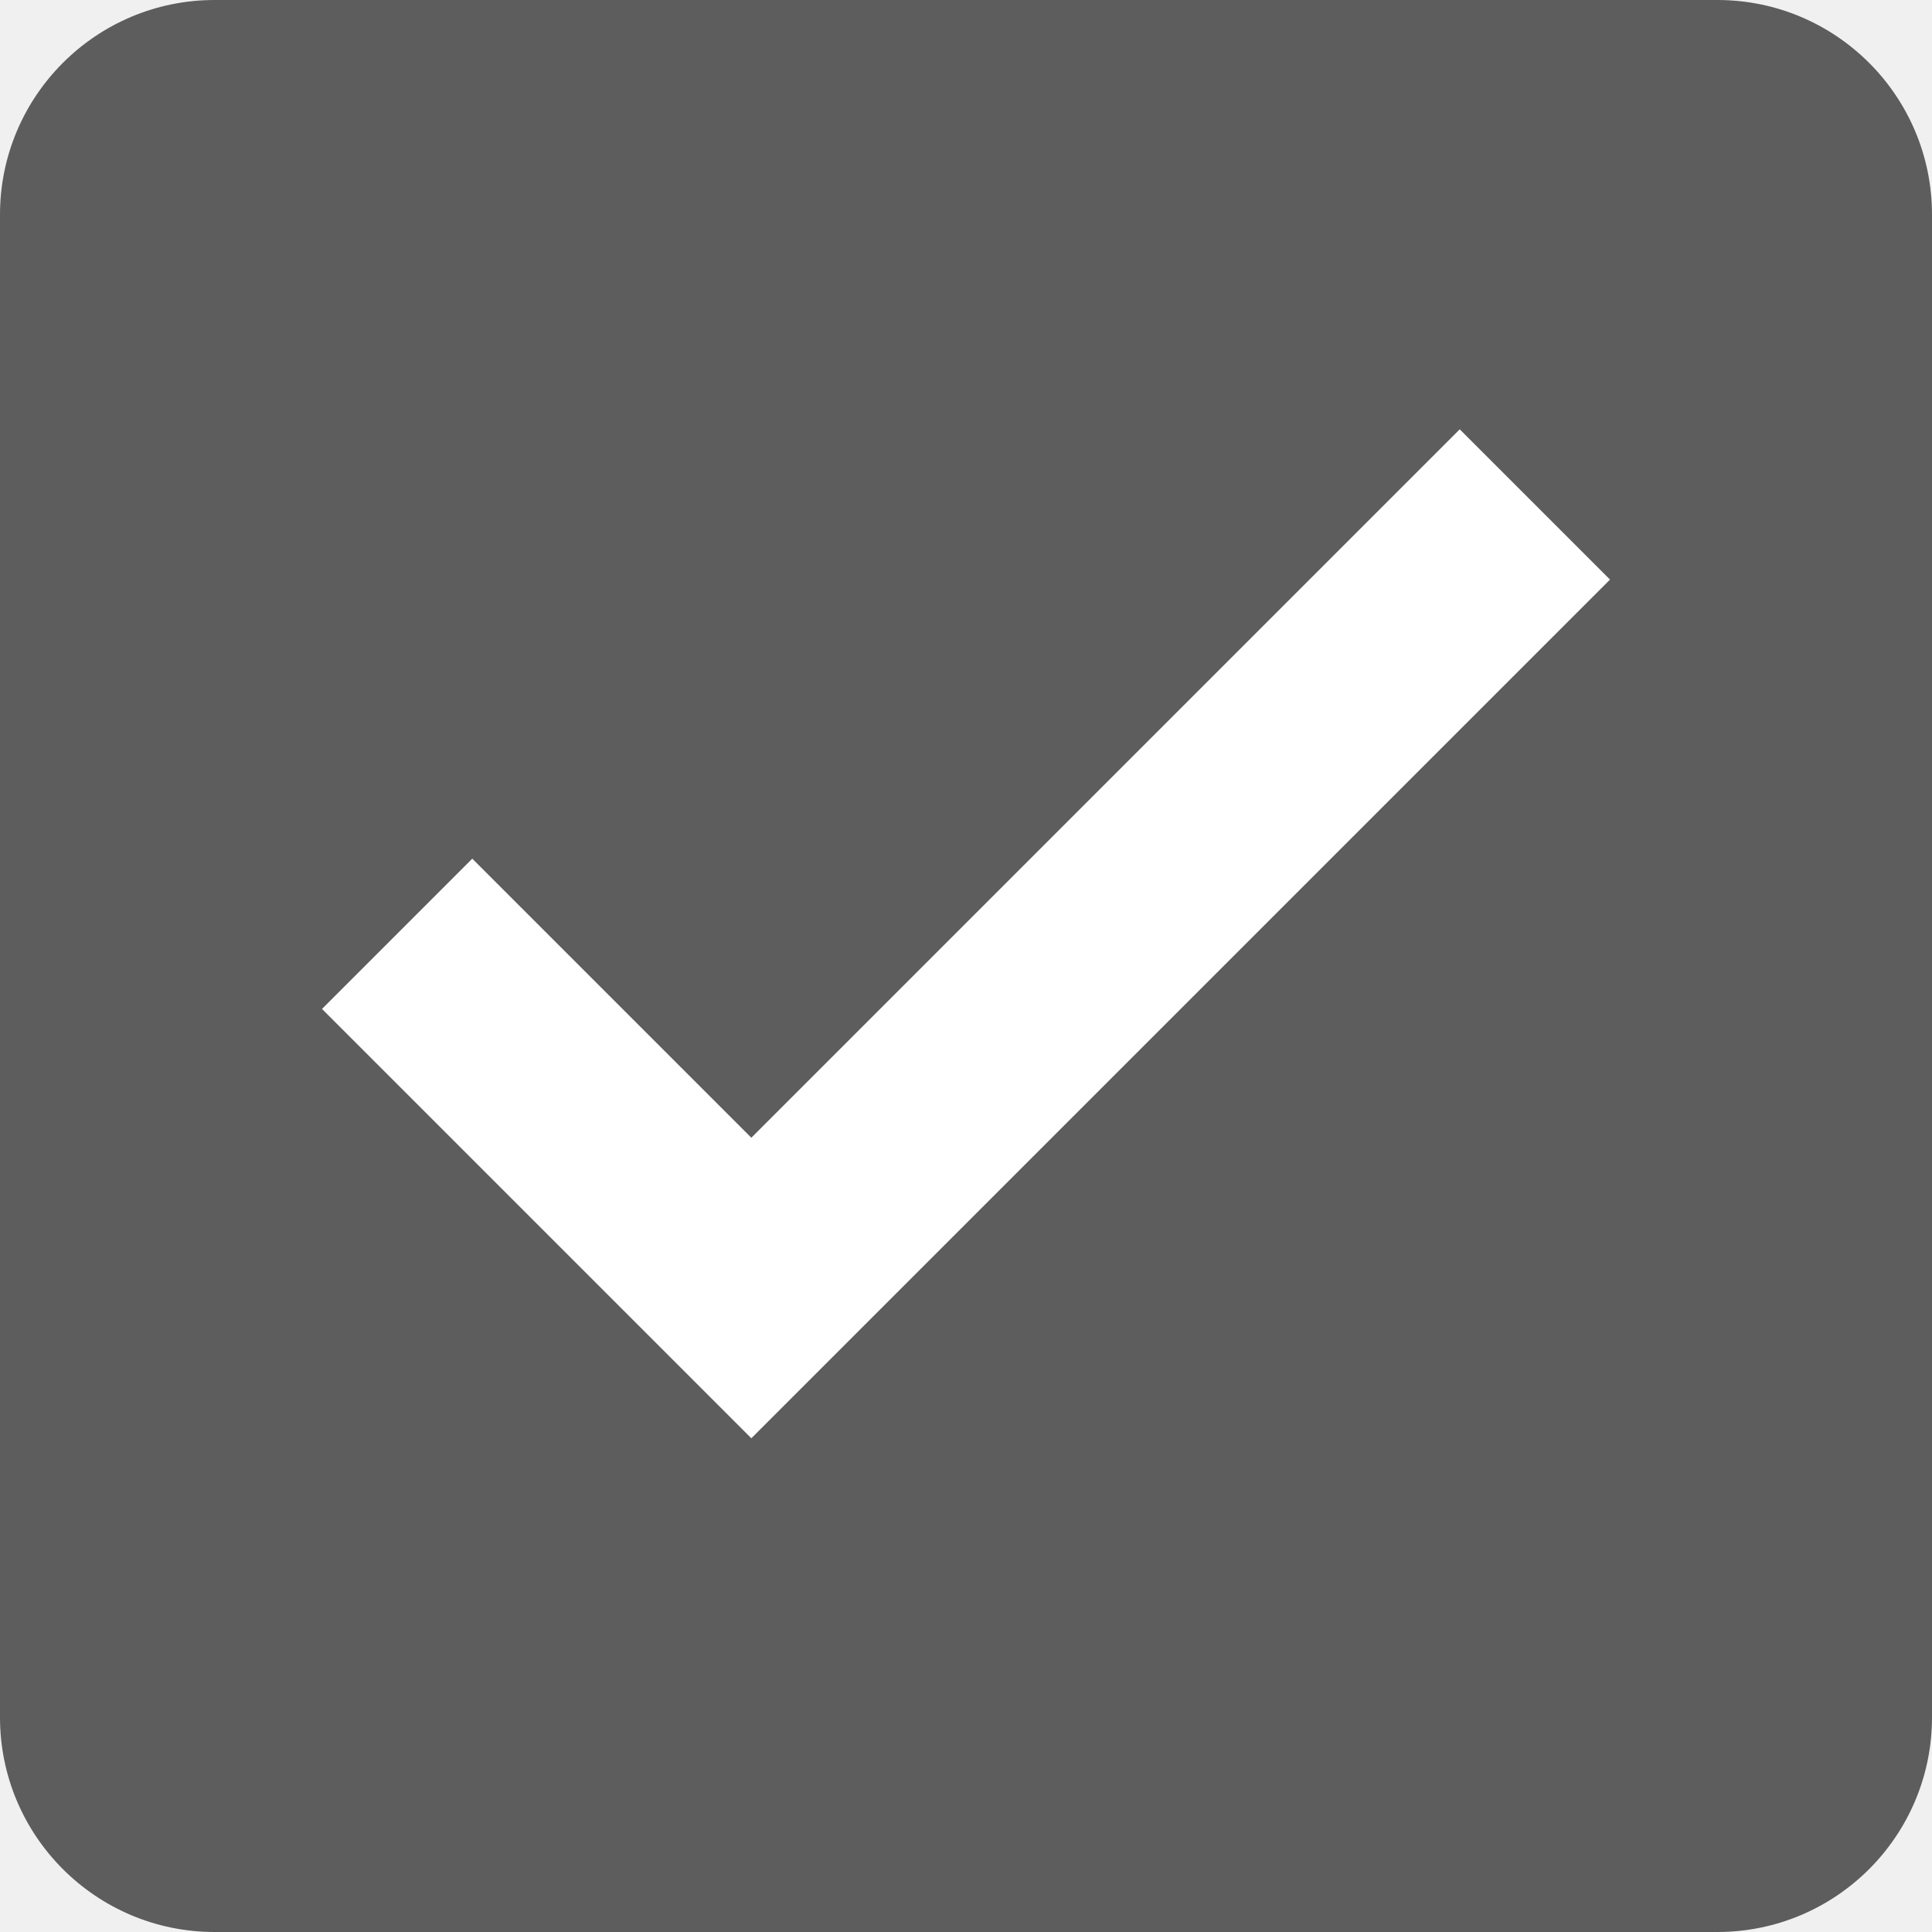
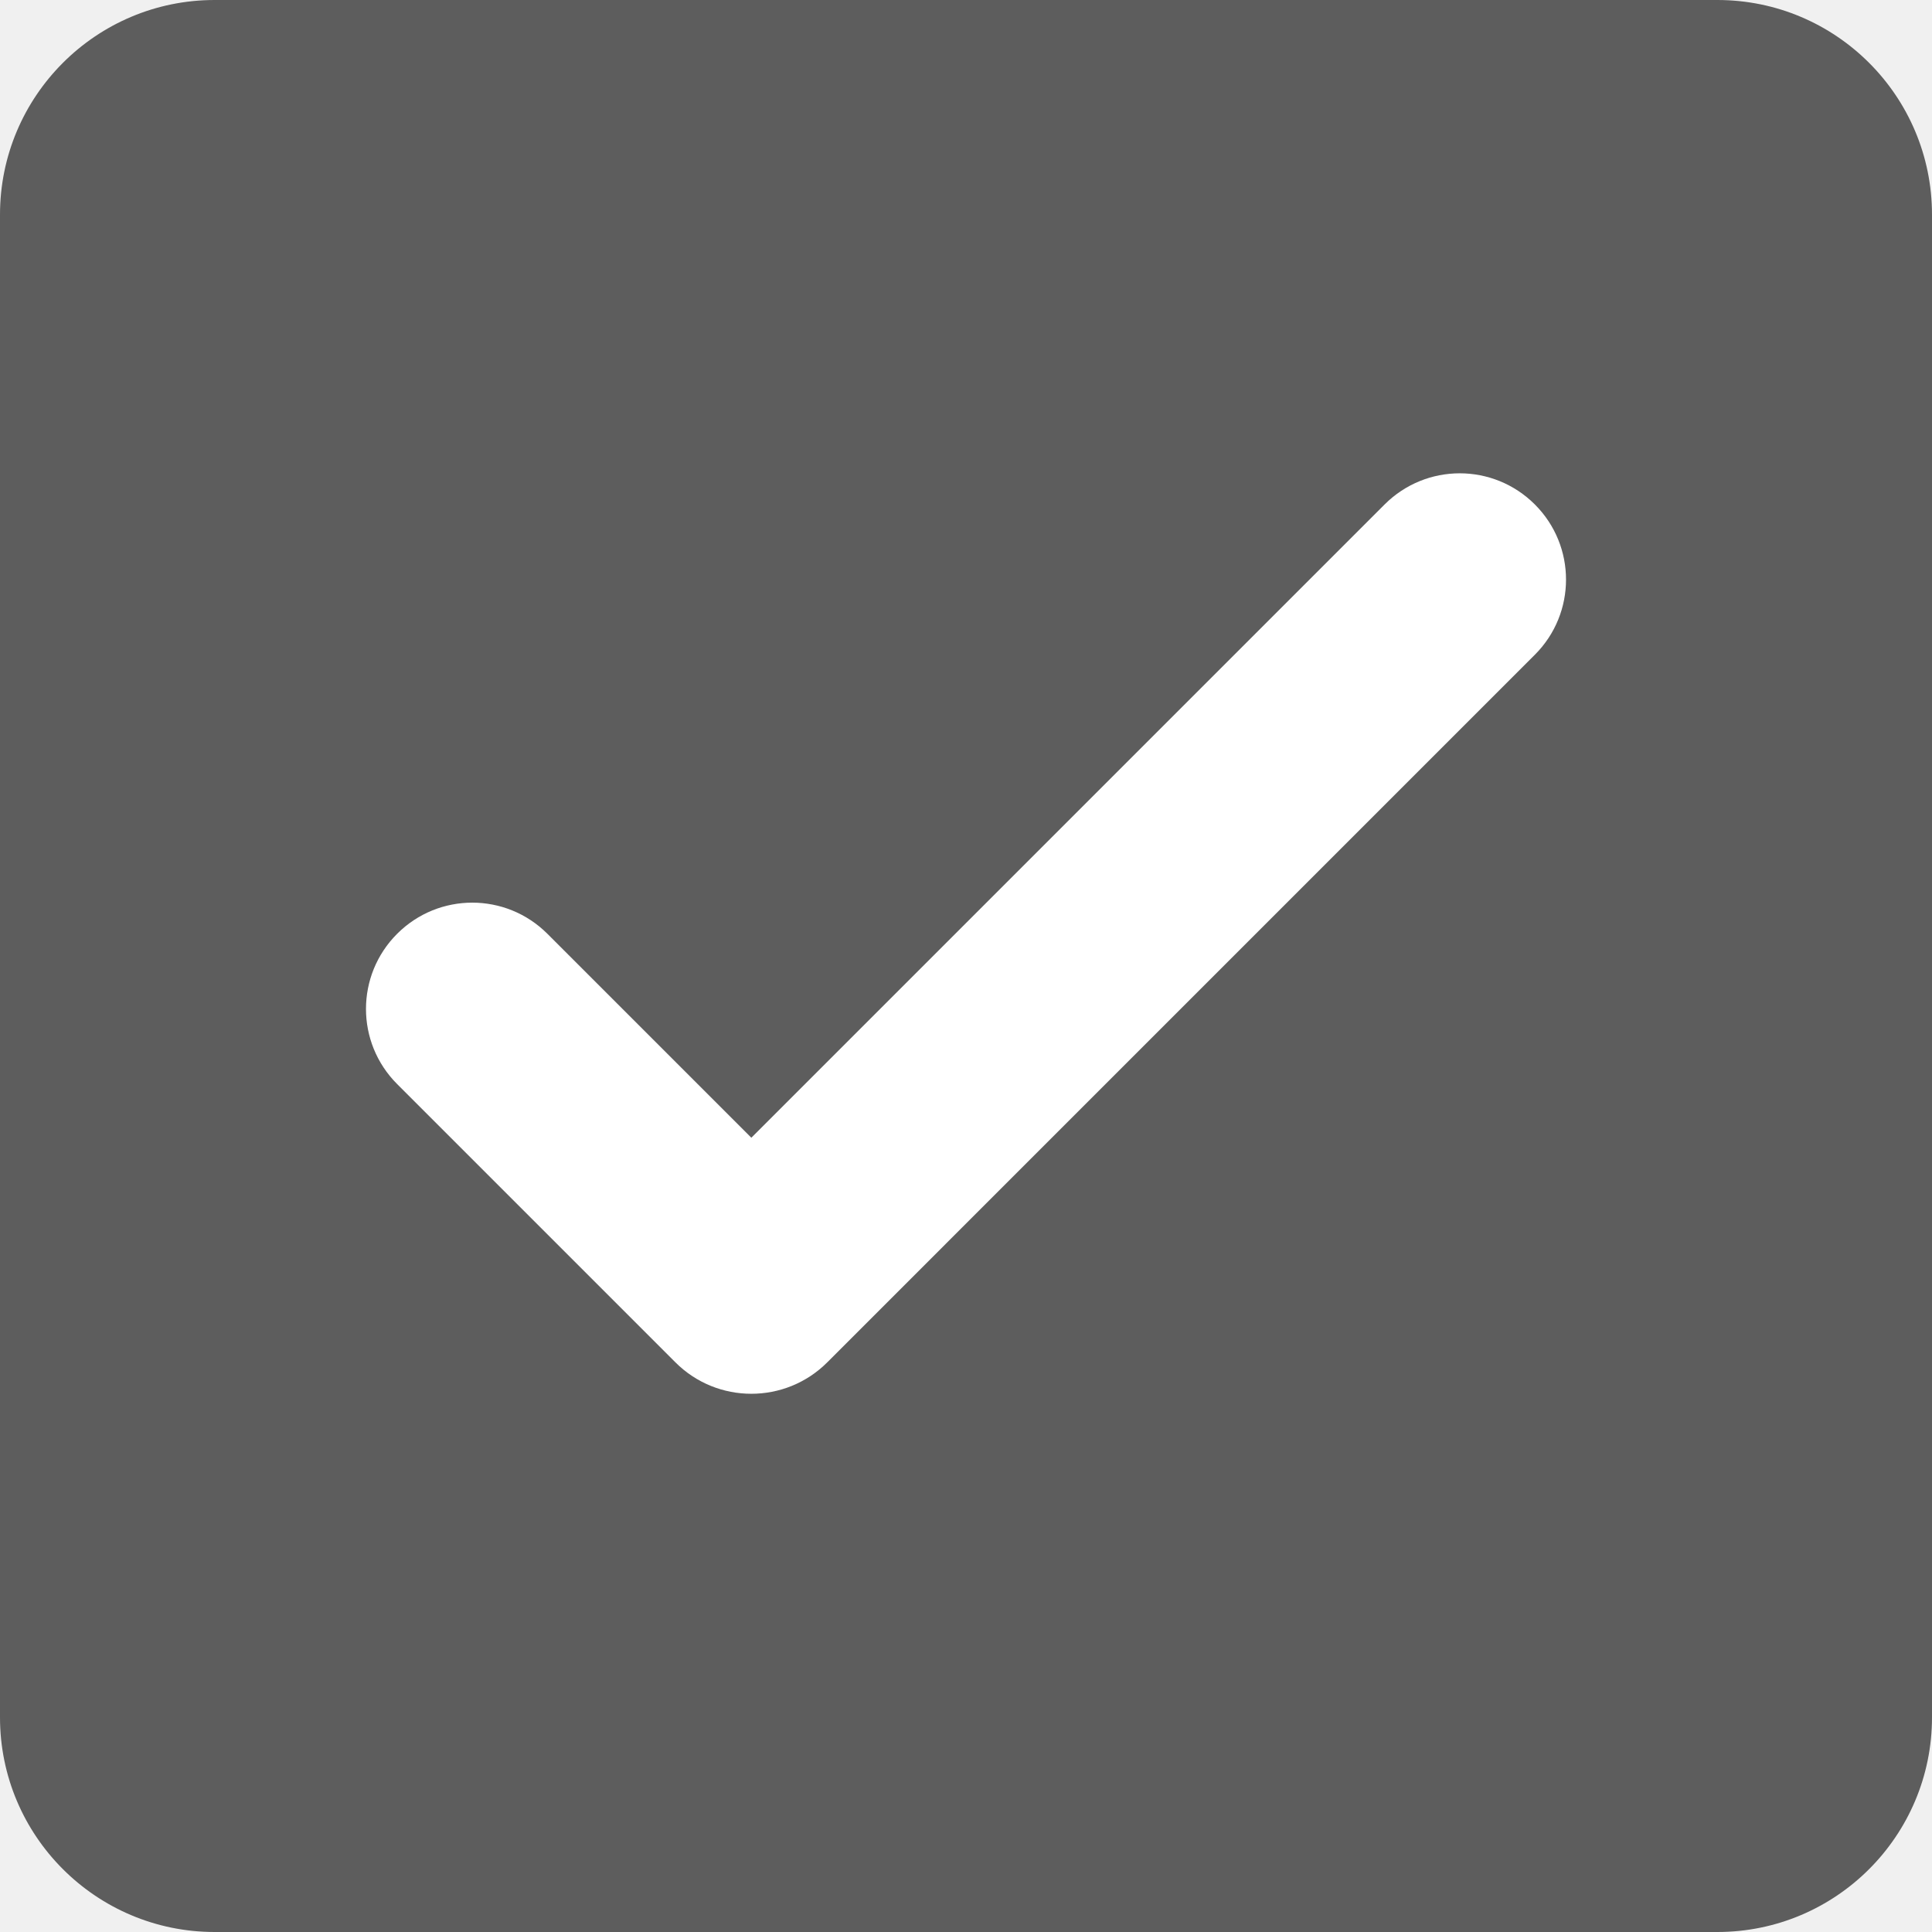
<svg xmlns="http://www.w3.org/2000/svg" width="18" height="18" viewBox="0 0 18 18" fill="none">
  <rect width="18" height="18" rx="2" fill="#5D5D5D" />
-   <path d="M7 13.4L3 9.4L4.4 8L7 10.6L13.6 4L15 5.4L7 13.4Z" fill="white" />
+   <path d="M7.707 12.693C7.317 13.083 6.683 13.083 6.293 12.693L3.7 10.1C3.313 9.713 3.313 9.087 3.7 8.7C4.087 8.313 4.713 8.313 5.1 8.7L7 10.6L12.9 4.7C13.287 4.313 13.913 4.313 14.3 4.7C14.687 5.087 14.687 5.713 14.3 6.1L7.707 12.693Z" fill="white" />
</svg>
